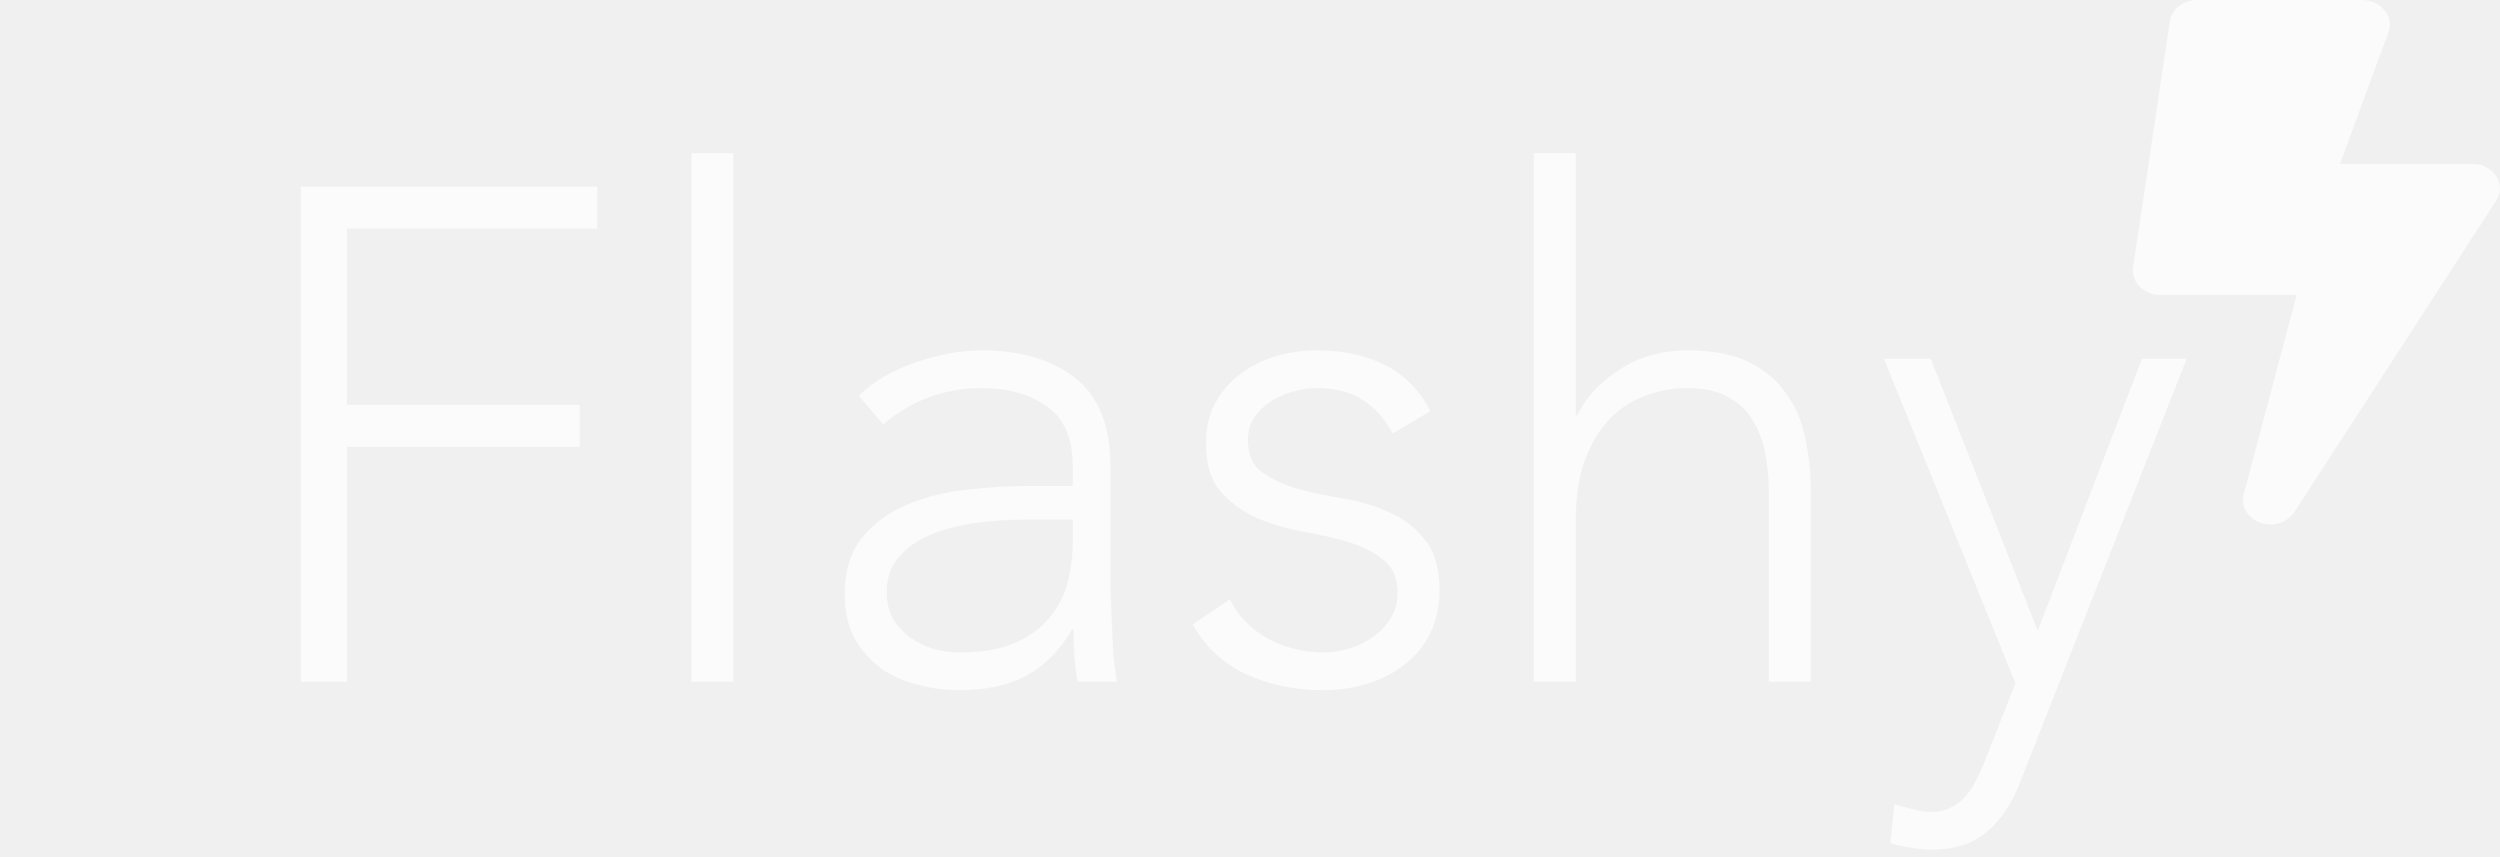
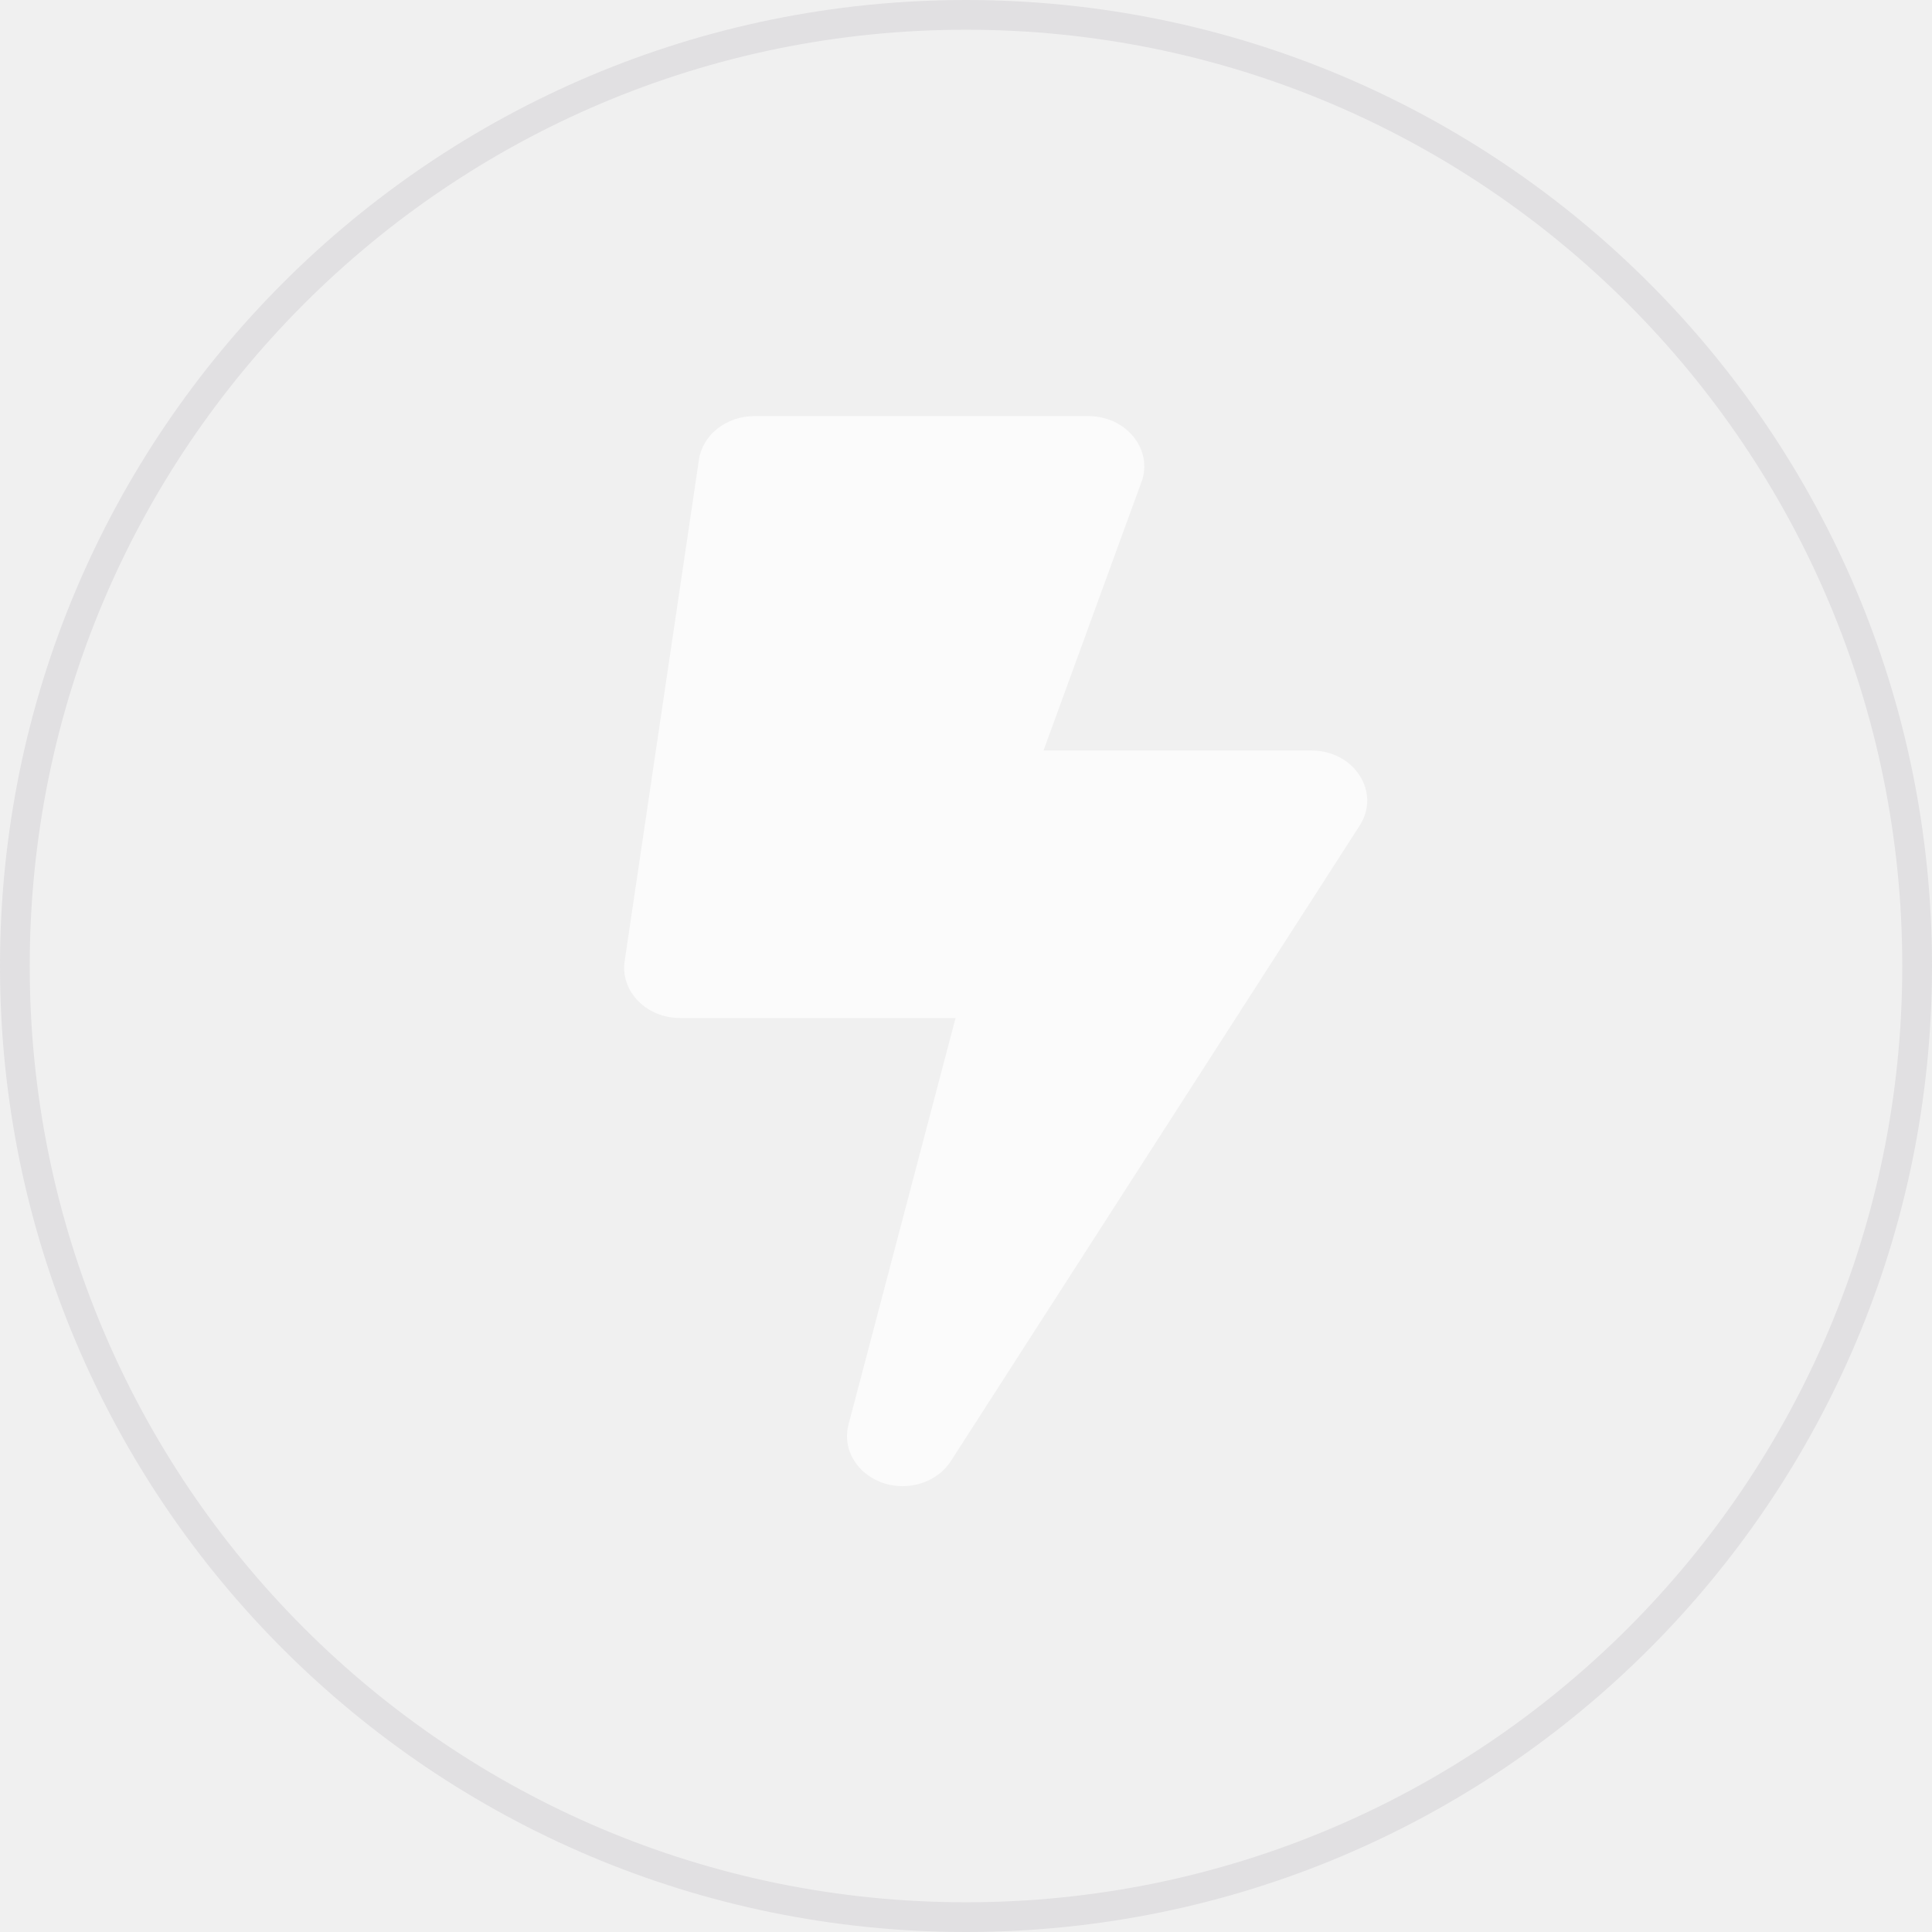
- <svg xmlns="http://www.w3.org/2000/svg" width="143" height="49" viewBox="0 0 143 49" fill="none">
-   <path d="M17.204 10.68H34.164V13.08H19.844V23.16H33.164V25.56H19.844V39H17.204V10.68ZM39.551 8.76H41.951V39H39.551V8.76ZM63.52 31.24C63.52 32.147 63.52 32.96 63.52 33.68C63.547 34.4 63.574 35.067 63.6 35.68C63.627 36.293 63.654 36.867 63.68 37.4C63.733 37.933 63.8 38.467 63.88 39H61.64C61.48 38.093 61.4 37.093 61.4 36H61.32C60.627 37.2 59.76 38.08 58.72 38.64C57.707 39.2 56.413 39.48 54.84 39.48C54.04 39.48 53.254 39.373 52.48 39.16C51.707 38.973 51.014 38.667 50.4 38.24C49.787 37.787 49.28 37.213 48.88 36.52C48.507 35.827 48.32 34.987 48.32 34C48.32 32.587 48.68 31.467 49.4 30.64C50.12 29.813 51 29.2 52.04 28.8C53.107 28.373 54.227 28.107 55.4 28C56.6 27.867 57.654 27.8 58.56 27.8H61.36V26.68C61.36 25.08 60.867 23.933 59.88 23.24C58.894 22.547 57.654 22.2 56.16 22.2C54.027 22.2 52.147 22.893 50.52 24.28L49.12 22.64C50 21.787 51.093 21.147 52.4 20.72C53.707 20.267 54.96 20.04 56.16 20.04C58.4 20.04 60.187 20.573 61.52 21.64C62.853 22.68 63.52 24.373 63.52 26.72V31.24ZM58.72 29.72C57.707 29.72 56.72 29.787 55.76 29.92C54.827 30.053 53.974 30.28 53.2 30.6C52.453 30.92 51.853 31.347 51.4 31.88C50.947 32.413 50.72 33.08 50.72 33.88C50.72 34.44 50.84 34.947 51.08 35.4C51.347 35.827 51.68 36.187 52.08 36.48C52.48 36.747 52.92 36.96 53.4 37.12C53.907 37.253 54.413 37.32 54.92 37.32C56.2 37.32 57.254 37.133 58.08 36.76C58.907 36.387 59.56 35.907 60.04 35.32C60.547 34.707 60.894 34.027 61.08 33.28C61.267 32.507 61.36 31.733 61.36 30.96V29.72H58.72ZM70.342 34.28C70.849 35.267 71.596 36.027 72.582 36.56C73.569 37.067 74.609 37.32 75.702 37.32C76.209 37.32 76.716 37.24 77.222 37.08C77.729 36.92 78.182 36.693 78.582 36.4C78.982 36.107 79.302 35.76 79.542 35.36C79.809 34.933 79.942 34.453 79.942 33.92C79.942 33.067 79.662 32.427 79.102 32C78.569 31.573 77.902 31.24 77.102 31C76.302 30.76 75.422 30.56 74.462 30.4C73.502 30.213 72.622 29.947 71.822 29.6C71.022 29.227 70.342 28.72 69.782 28.08C69.249 27.44 68.982 26.533 68.982 25.36C68.982 24.453 69.169 23.667 69.542 23C69.916 22.333 70.396 21.787 70.982 21.36C71.596 20.907 72.276 20.573 73.022 20.36C73.769 20.147 74.529 20.04 75.302 20.04C76.822 20.04 78.129 20.32 79.222 20.88C80.342 21.44 81.209 22.32 81.822 23.52L79.662 24.8C79.209 23.947 78.636 23.307 77.942 22.88C77.276 22.427 76.396 22.2 75.302 22.2C74.876 22.2 74.422 22.267 73.942 22.4C73.489 22.533 73.076 22.72 72.702 22.96C72.329 23.2 72.009 23.507 71.742 23.88C71.502 24.253 71.382 24.68 71.382 25.16C71.382 25.987 71.649 26.6 72.182 27C72.742 27.4 73.422 27.72 74.222 27.96C75.022 28.173 75.902 28.36 76.862 28.52C77.822 28.68 78.702 28.947 79.502 29.32C80.302 29.667 80.969 30.187 81.502 30.88C82.062 31.547 82.342 32.507 82.342 33.76C82.342 34.72 82.156 35.56 81.782 36.28C81.436 36.973 80.942 37.56 80.302 38.04C79.689 38.52 78.982 38.88 78.182 39.12C77.382 39.36 76.542 39.48 75.662 39.48C74.062 39.48 72.596 39.173 71.262 38.56C69.956 37.947 68.942 37 68.222 35.72L70.342 34.28ZM87.734 8.76H90.134V23.76H90.214C90.694 22.747 91.494 21.88 92.614 21.16C93.734 20.413 95.04 20.04 96.534 20.04C97.974 20.04 99.147 20.267 100.054 20.72C100.96 21.173 101.667 21.773 102.174 22.52C102.707 23.24 103.067 24.08 103.254 25.04C103.467 26 103.574 26.987 103.574 28V39H101.174V28.12C101.174 27.373 101.107 26.653 100.974 25.96C100.84 25.24 100.6 24.6 100.254 24.04C99.934 23.48 99.467 23.04 98.854 22.72C98.267 22.373 97.494 22.2 96.534 22.2C95.654 22.2 94.814 22.36 94.014 22.68C93.24 22.973 92.56 23.44 91.974 24.08C91.414 24.693 90.96 25.48 90.614 26.44C90.294 27.373 90.134 28.48 90.134 29.76V39H87.734V8.76ZM115.56 44.72C115.107 45.92 114.48 46.867 113.68 47.56C112.88 48.253 111.813 48.6 110.48 48.6C110.08 48.6 109.68 48.56 109.28 48.48C108.88 48.427 108.493 48.347 108.12 48.24L108.36 46C108.707 46.107 109.053 46.2 109.4 46.28C109.773 46.387 110.147 46.44 110.52 46.44C110.947 46.44 111.32 46.347 111.64 46.16C111.987 45.973 112.28 45.733 112.52 45.44C112.76 45.147 112.96 44.813 113.12 44.44C113.307 44.093 113.467 43.733 113.6 43.36L115.28 39.08L107.76 20.52H110.44L116.56 36.08L122.52 20.52H125.08L115.56 44.72Z" fill="white" fill-opacity="0.7" />
+ <svg xmlns="http://www.w3.org/2000/svg" width="65" height="65" viewBox="0 0 65 65" fill="none">
+   <circle cx="32.5" cy="32.5" r="32" stroke="#E1E0E2" />
  <g clip-path="url(#clip0)">
-     <path d="M141.424 9.375H133.851L136.647 1.77C136.909 0.879 136.155 0 135.124 0H125.674C124.887 0 124.218 0.521 124.113 1.219L122.013 15.281C121.888 16.125 122.623 16.875 123.574 16.875H131.364L128.339 28.271C128.103 29.162 128.864 30 129.868 30C130.419 30 130.944 29.742 131.233 29.297L142.783 11.484C143.393 10.553 142.639 9.375 141.424 9.375Z" fill="white" fill-opacity="0.7" />
+     <path d="M44.125 25.25H35.109L38.437 16.123C38.75 15.055 37.851 14 36.625 14H25.375C24.437 14 23.64 14.626 23.515 15.463L21.015 32.337C20.867 33.35 21.742 34.25 22.875 34.25H32.148L28.547 47.926C28.265 48.995 29.172 50 30.367 50C31.023 50 31.648 49.691 31.992 49.156L45.742 27.781C46.468 26.663 45.57 25.25 44.125 25.25Z" fill="white" fill-opacity="0.7" />
  </g>
  <defs>
    <clipPath id="clip0">
-       <rect x="122" width="21" height="30" fill="white" />
+       <rect x="21" y="14" width="25" height="36" fill="white" />
    </clipPath>
  </defs>
</svg>
